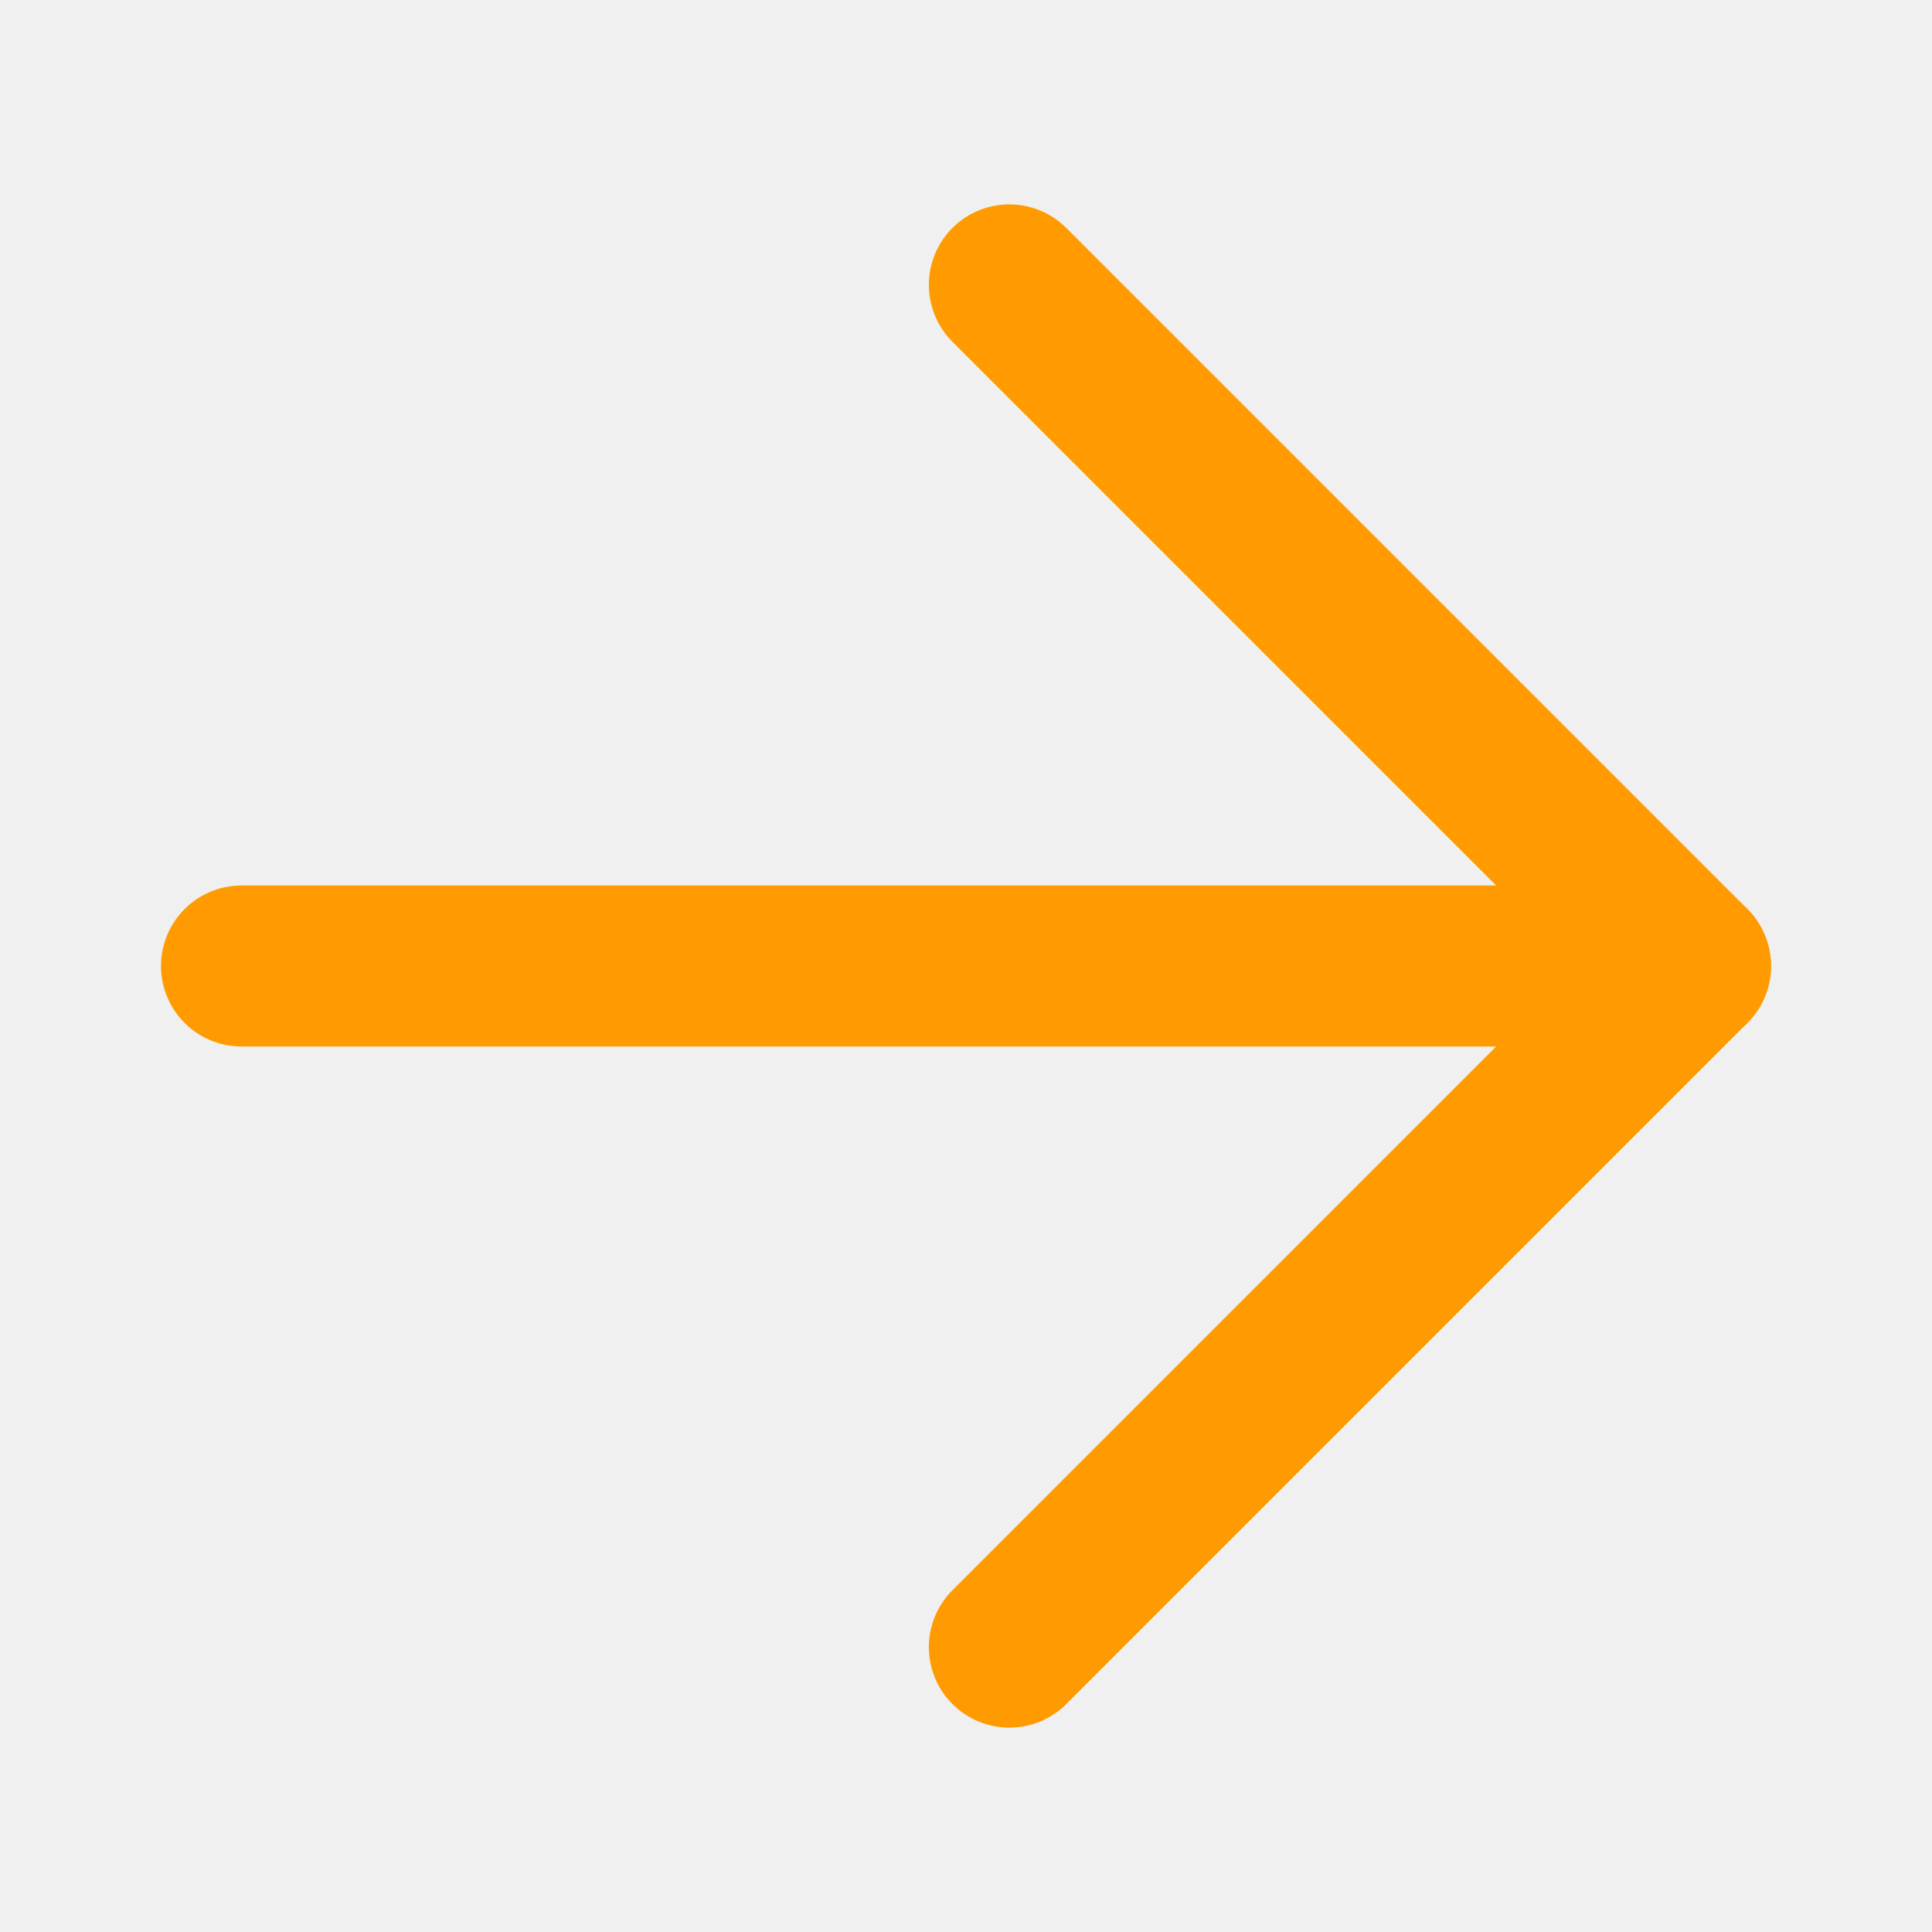
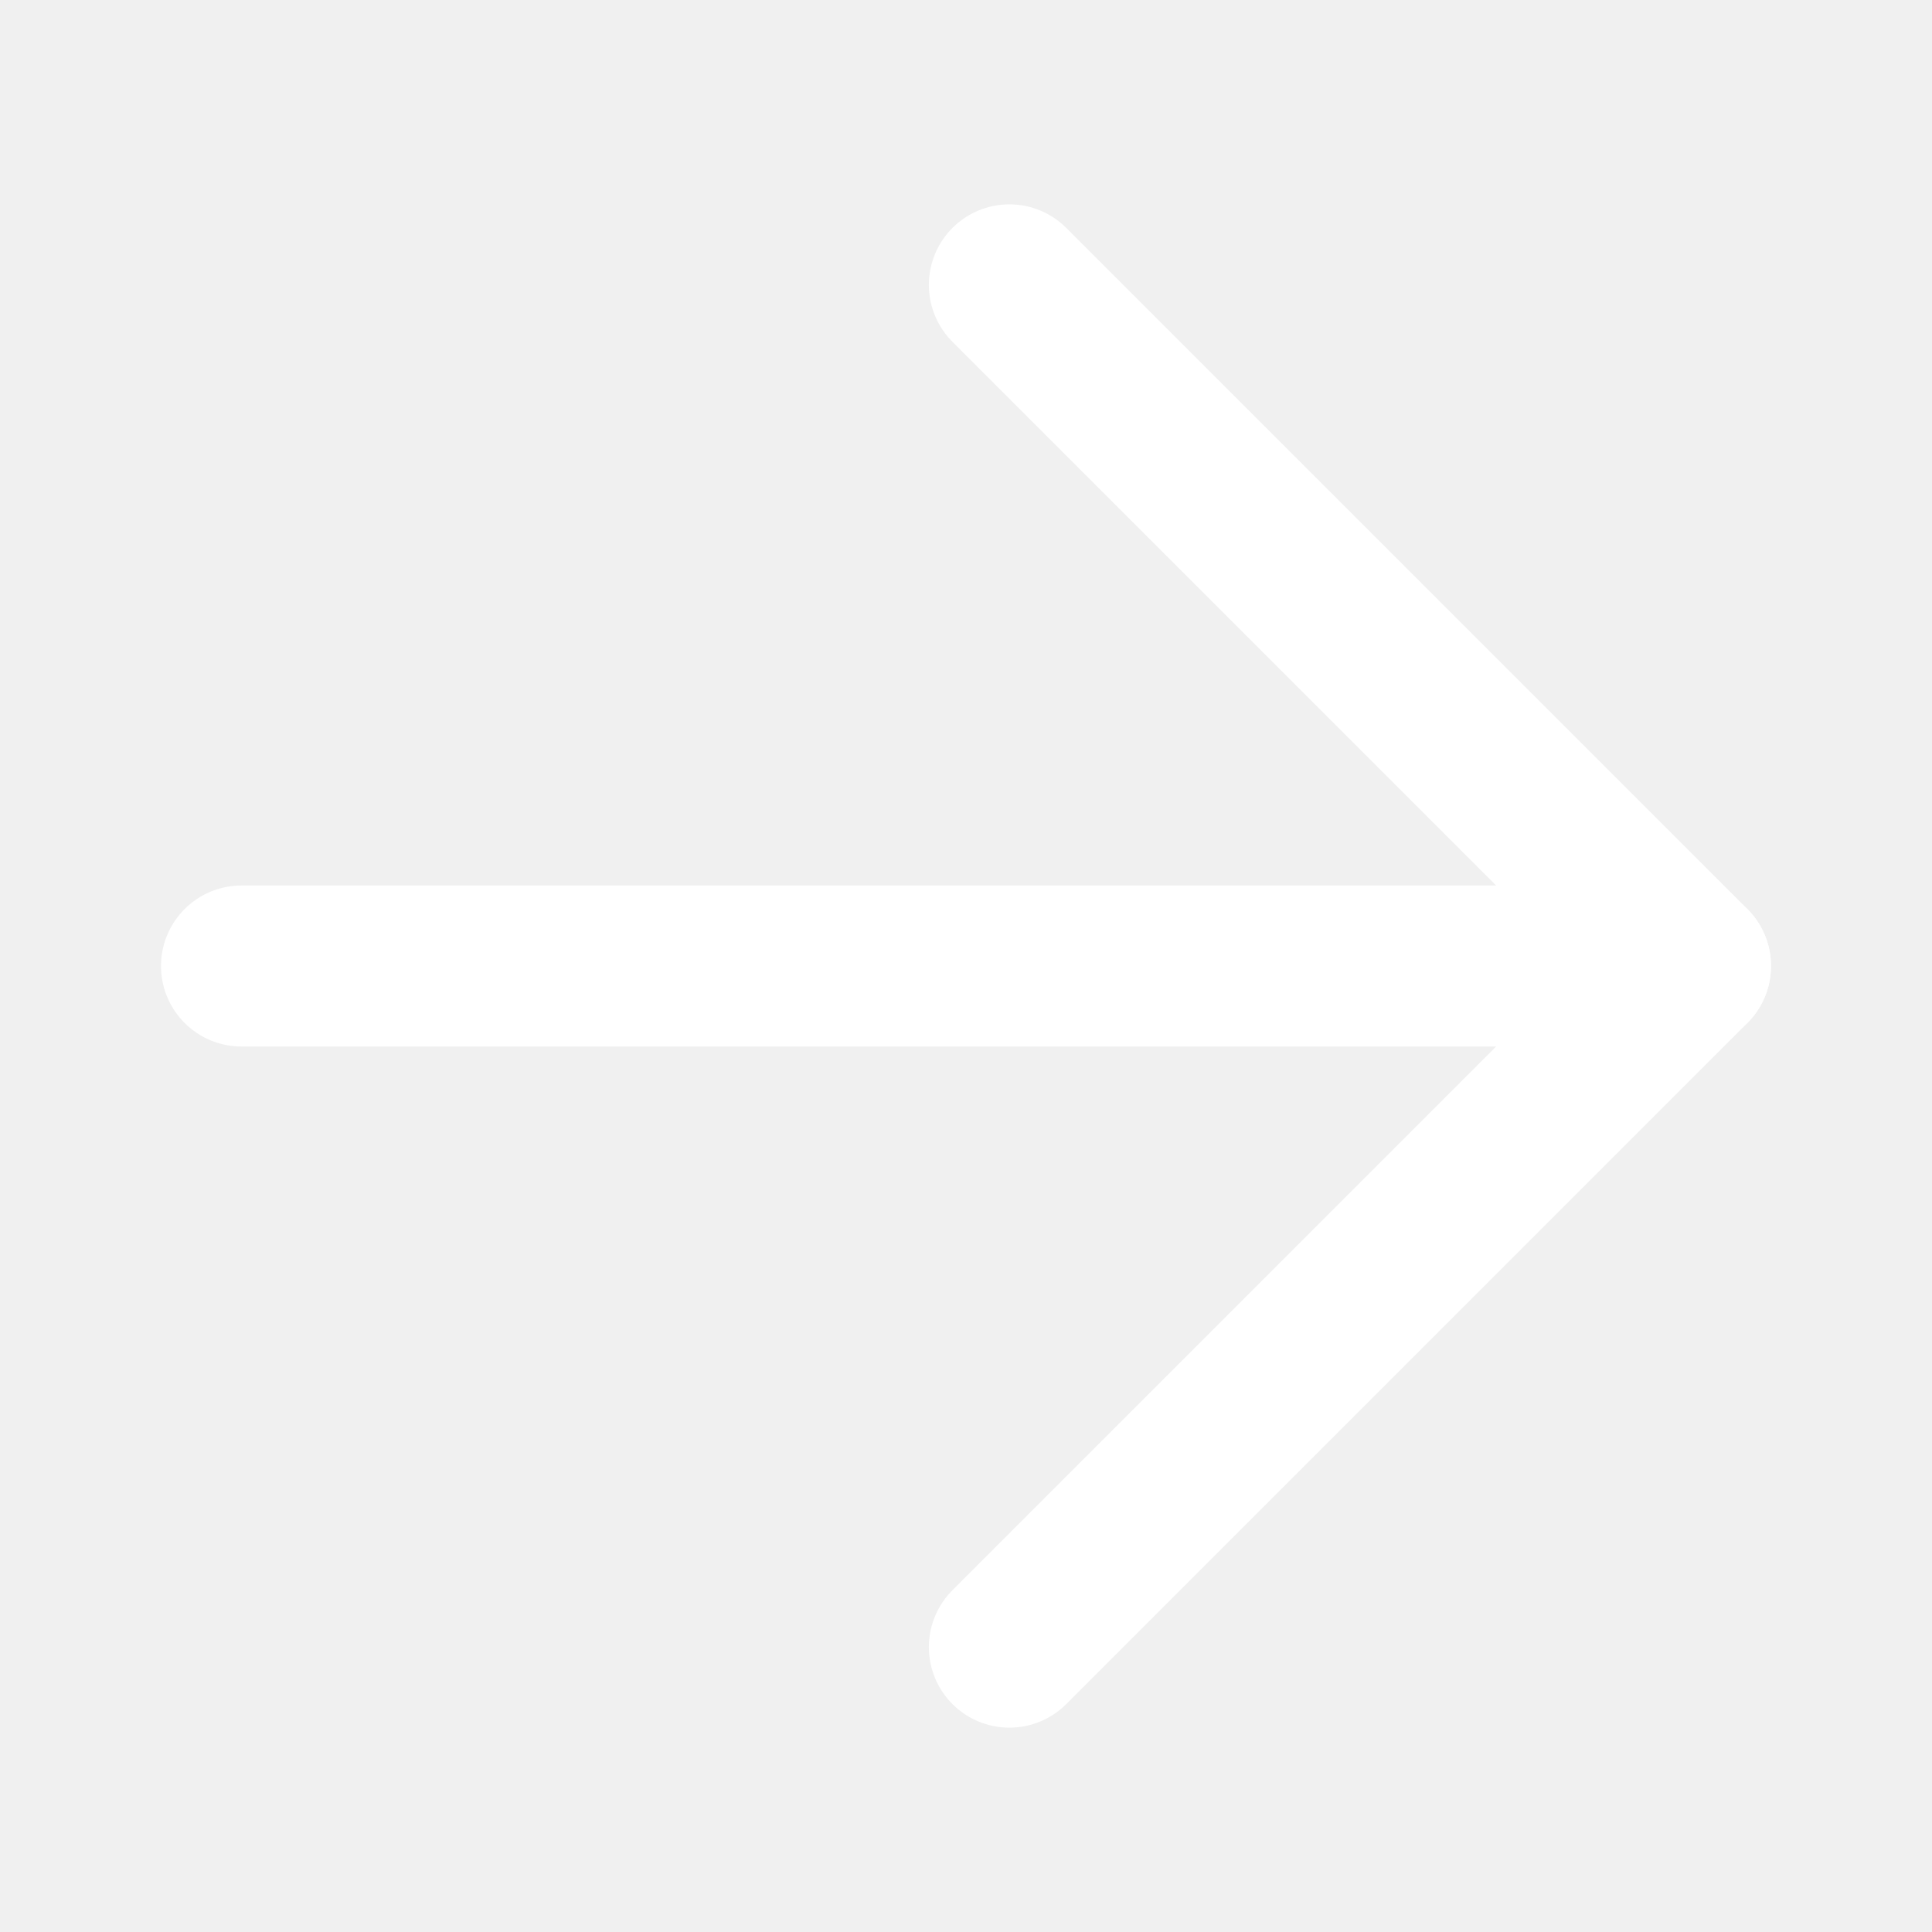
<svg xmlns="http://www.w3.org/2000/svg" width="18" height="18" viewBox="0 0 18 18" fill="none">
-   <path d="M9.404 2.654L15.75 9L9.404 15.346" stroke="#FF9B00" stroke-width="1.5" stroke-linecap="round" stroke-linejoin="round" />
-   <path d="M15.75 9L2.25 9" stroke="#FF9B00" stroke-width="1.5" stroke-linecap="round" stroke-linejoin="round" />
+   <path d="M9.404 2.654L15.75 9L9.404 15.346" stroke="white" stroke-width="1.5" stroke-linecap="round" stroke-linejoin="round" />
+   <path d="M15.75 9L2.25 9" stroke="white" stroke-width="1.5" stroke-linecap="round" stroke-linejoin="round" />
</svg>
